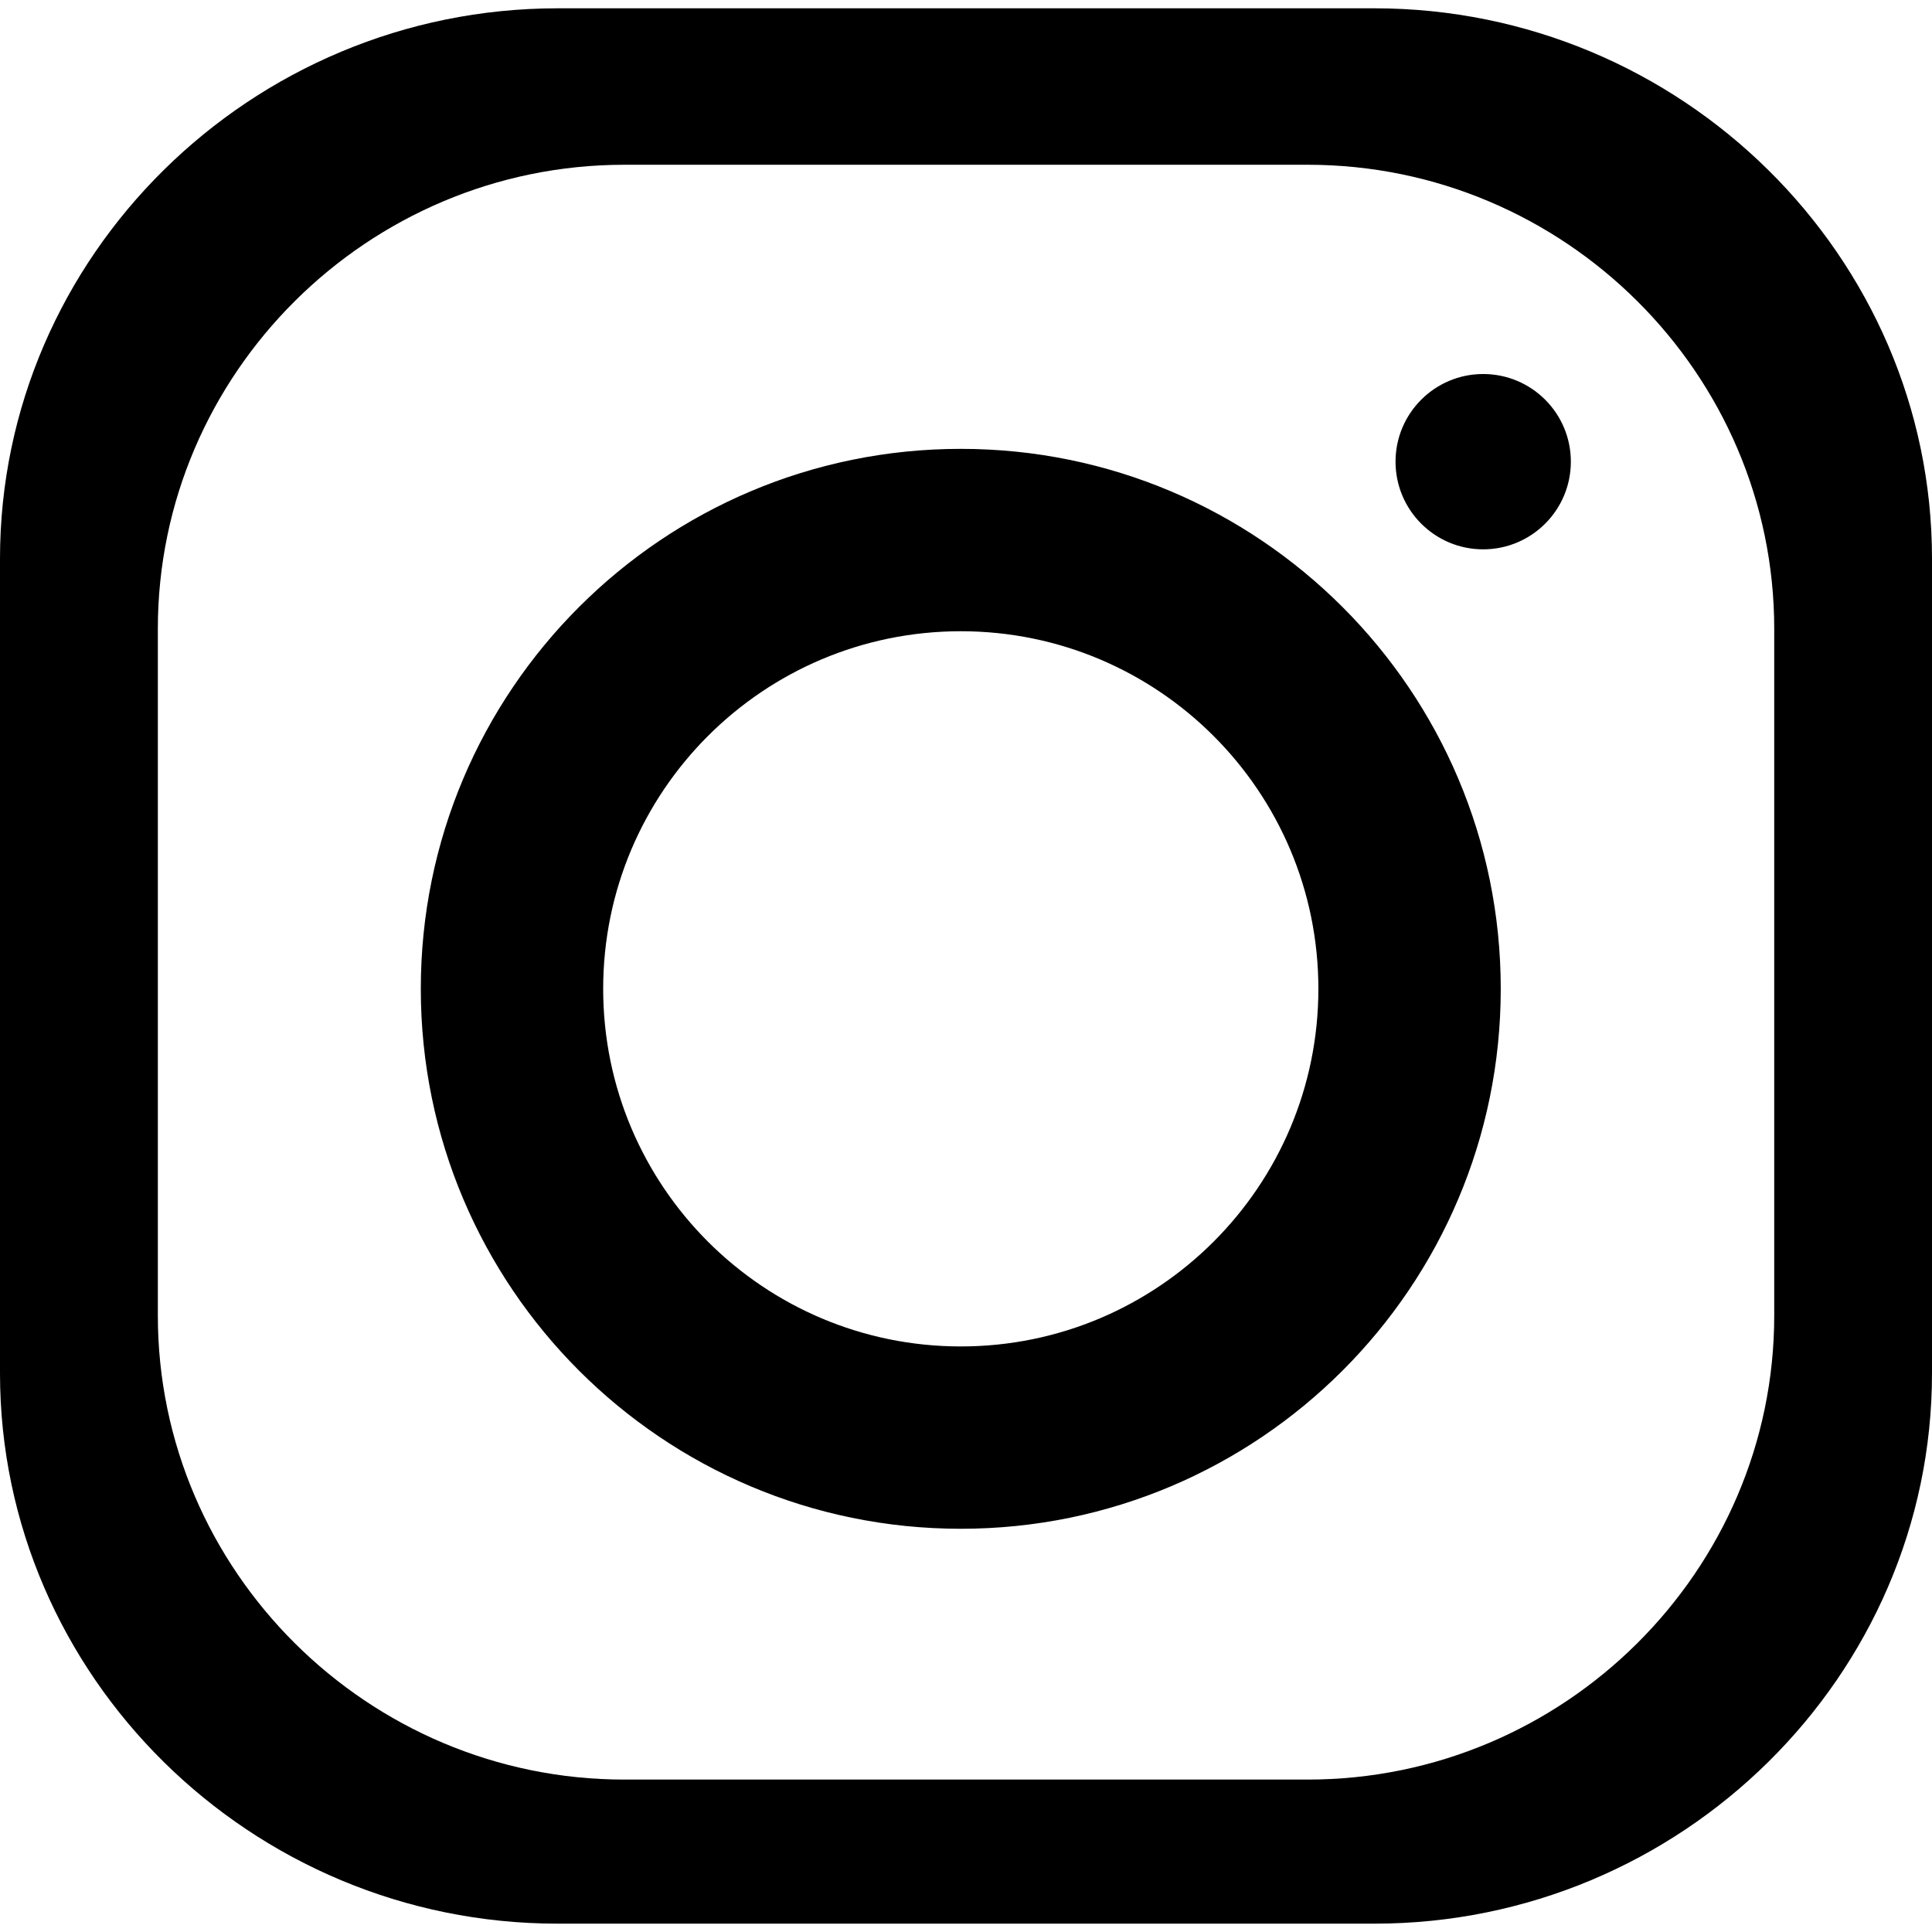
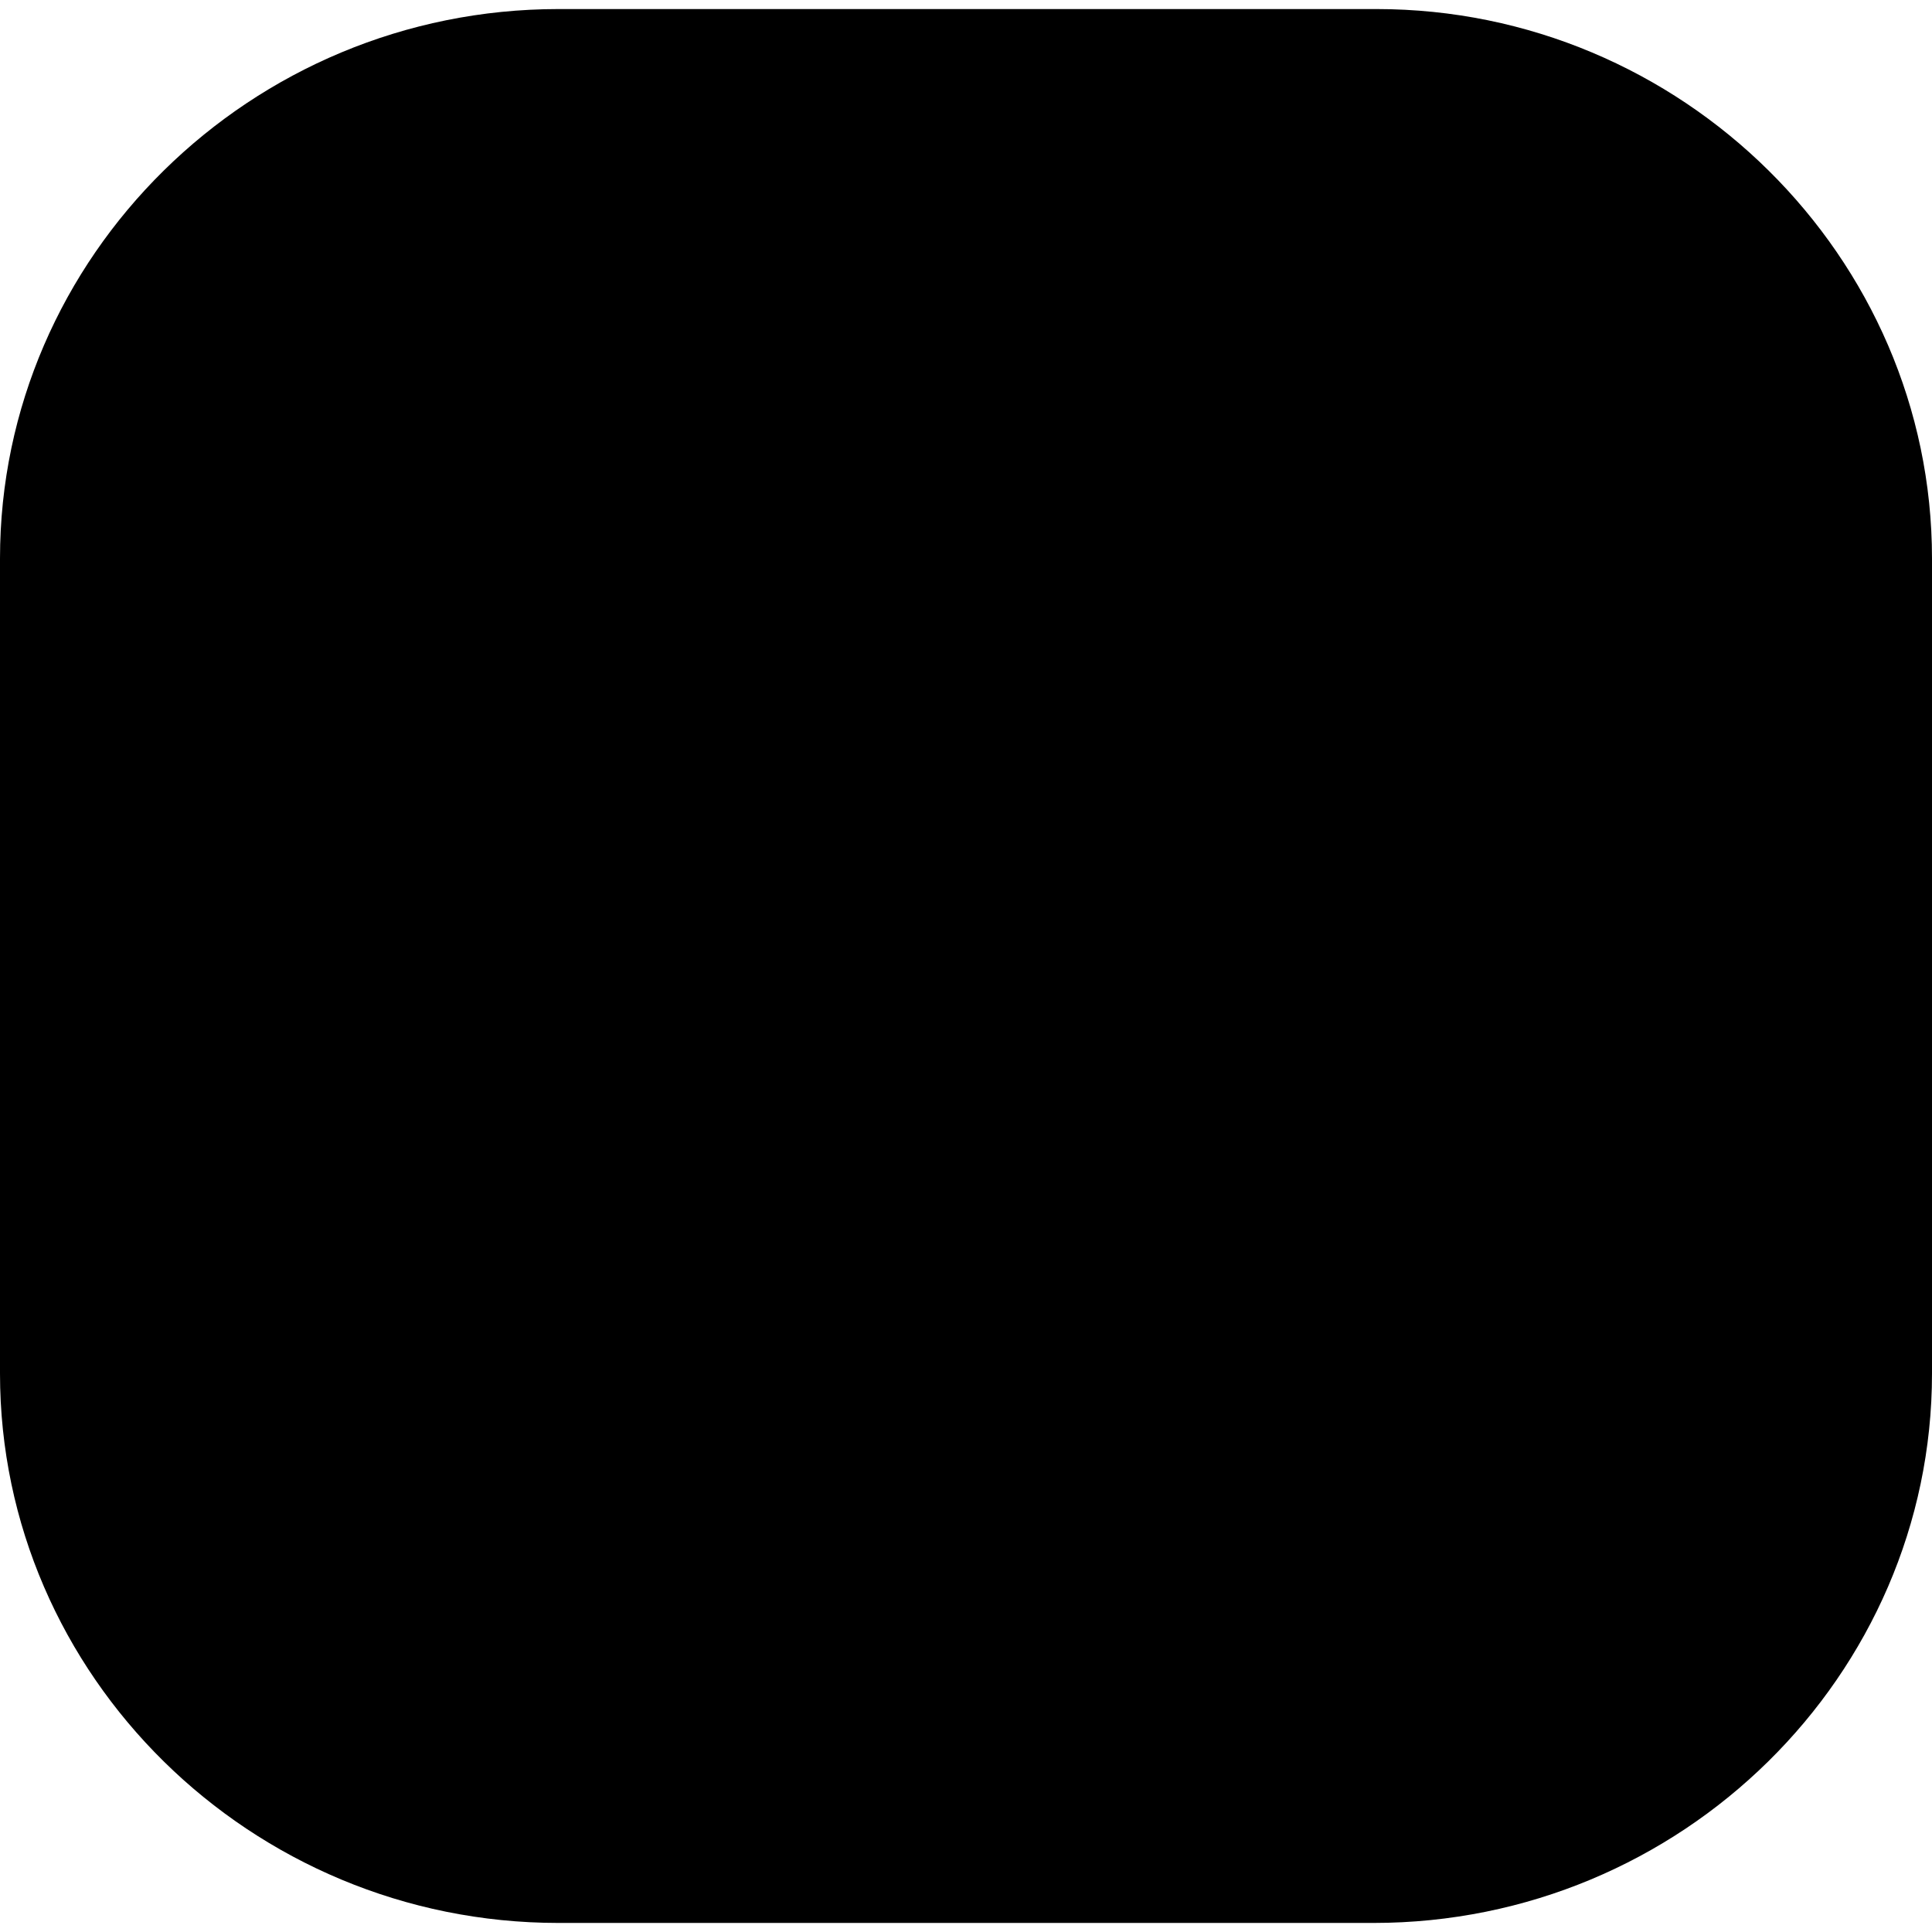
- <svg xmlns="http://www.w3.org/2000/svg" clip-rule="evenodd" fill-rule="evenodd" height="64" image-rendering="optimizeQuality" shape-rendering="geometricPrecision" text-rendering="geometricPrecision" viewBox="0 0 640 640" width="64">
-   <path d="m184.715 2.752h270.582c101.611 0 184.703 82.064 184.703 182.317v269.85c0 100.277-83.092 182.317-184.703 182.317h-270.582c-101.611 0-184.715-82.04-184.715-182.317v-269.85c0-100.253 83.103-182.317 184.715-182.317zm133.561 145.939c98.741 0 178.868 80.127 178.868 178.868 0 98.753-80.127 178.868-178.868 178.868-98.765 0-178.88-80.115-178.88-178.868 0-98.741 80.115-178.868 178.88-178.868zm0 60.414c65.387 0 118.454 53.056 118.454 118.454 0 65.398-53.068 118.466-118.454 118.466-65.41 0-118.466-53.068-118.466-118.466s53.056-118.454 118.466-118.454zm173.045-85.206c16.04 0 29.044 13.004 29.044 29.032 0 16.04-13.004 29.044-29.044 29.044-16.028 0-29.032-13.004-29.032-29.044 0-16.028 13.004-29.032 29.032-29.032zm-284.496-69.32h226.385c85.005 0 154.526 69.178 154.526 153.711v227.519c0 84.532-69.52 153.699-154.526 153.699h-226.385c-85.005 0-154.537-69.166-154.537-153.699v-227.519c0-84.532 69.532-153.711 154.537-153.711z" />
+ <svg xmlns="http://www.w3.org/2000/svg" version="1.1" id="Calque_1" shape-rendering="geometricPrecision" text-rendering="geometricPrecision" image-rendering="optimizeQuality" x="0px" y="0px" viewBox="0 0 64 64" style="enable-background:new 0 0 64 64;" xml:space="preserve">
+   <path d="M18.5,0.3h27.1C55.7,0.3,64,8.5,64,18.5v27c0,10-8.3,18.2-18.5,18.2H18.5C8.3,63.7,0,55.5,0,45.5v-27  C0,8.5,8.3,0.3,18.5,0.3z M31.8,14.9c9.9,0,17.9,8,17.9,17.9c0,9.9-8,17.9-17.9,17.9c-9.9,0-17.9-8-17.9-17.9  C13.9,22.9,22,14.9,31.8,14.9z M31.8,20.9c6.5,0,11.8,5.3,11.8,11.8c0,6.5-5.3,11.8-11.8,11.8c-6.5,0-11.8-5.3-11.8-11.8  S25.3,20.9,31.8,20.9z M49.1,12.4c1.6,0,2.9,1.3,2.9,2.9c0,1.6-1.3,2.9-2.9,2.9c-1.6,0-2.9-1.3-2.9-2.9  C46.2,13.7,47.5,12.4,49.1,12.4z M20.7,5.5h22.6c8.5,0,15.5,6.9,15.5,15.4v22.8c0,8.5-7,15.4-15.5,15.4H20.7  C12.2,59,5.2,52,5.2,43.6V20.8C5.2,12.4,12.2,5.5,20.7,5.5z" />
</svg>
